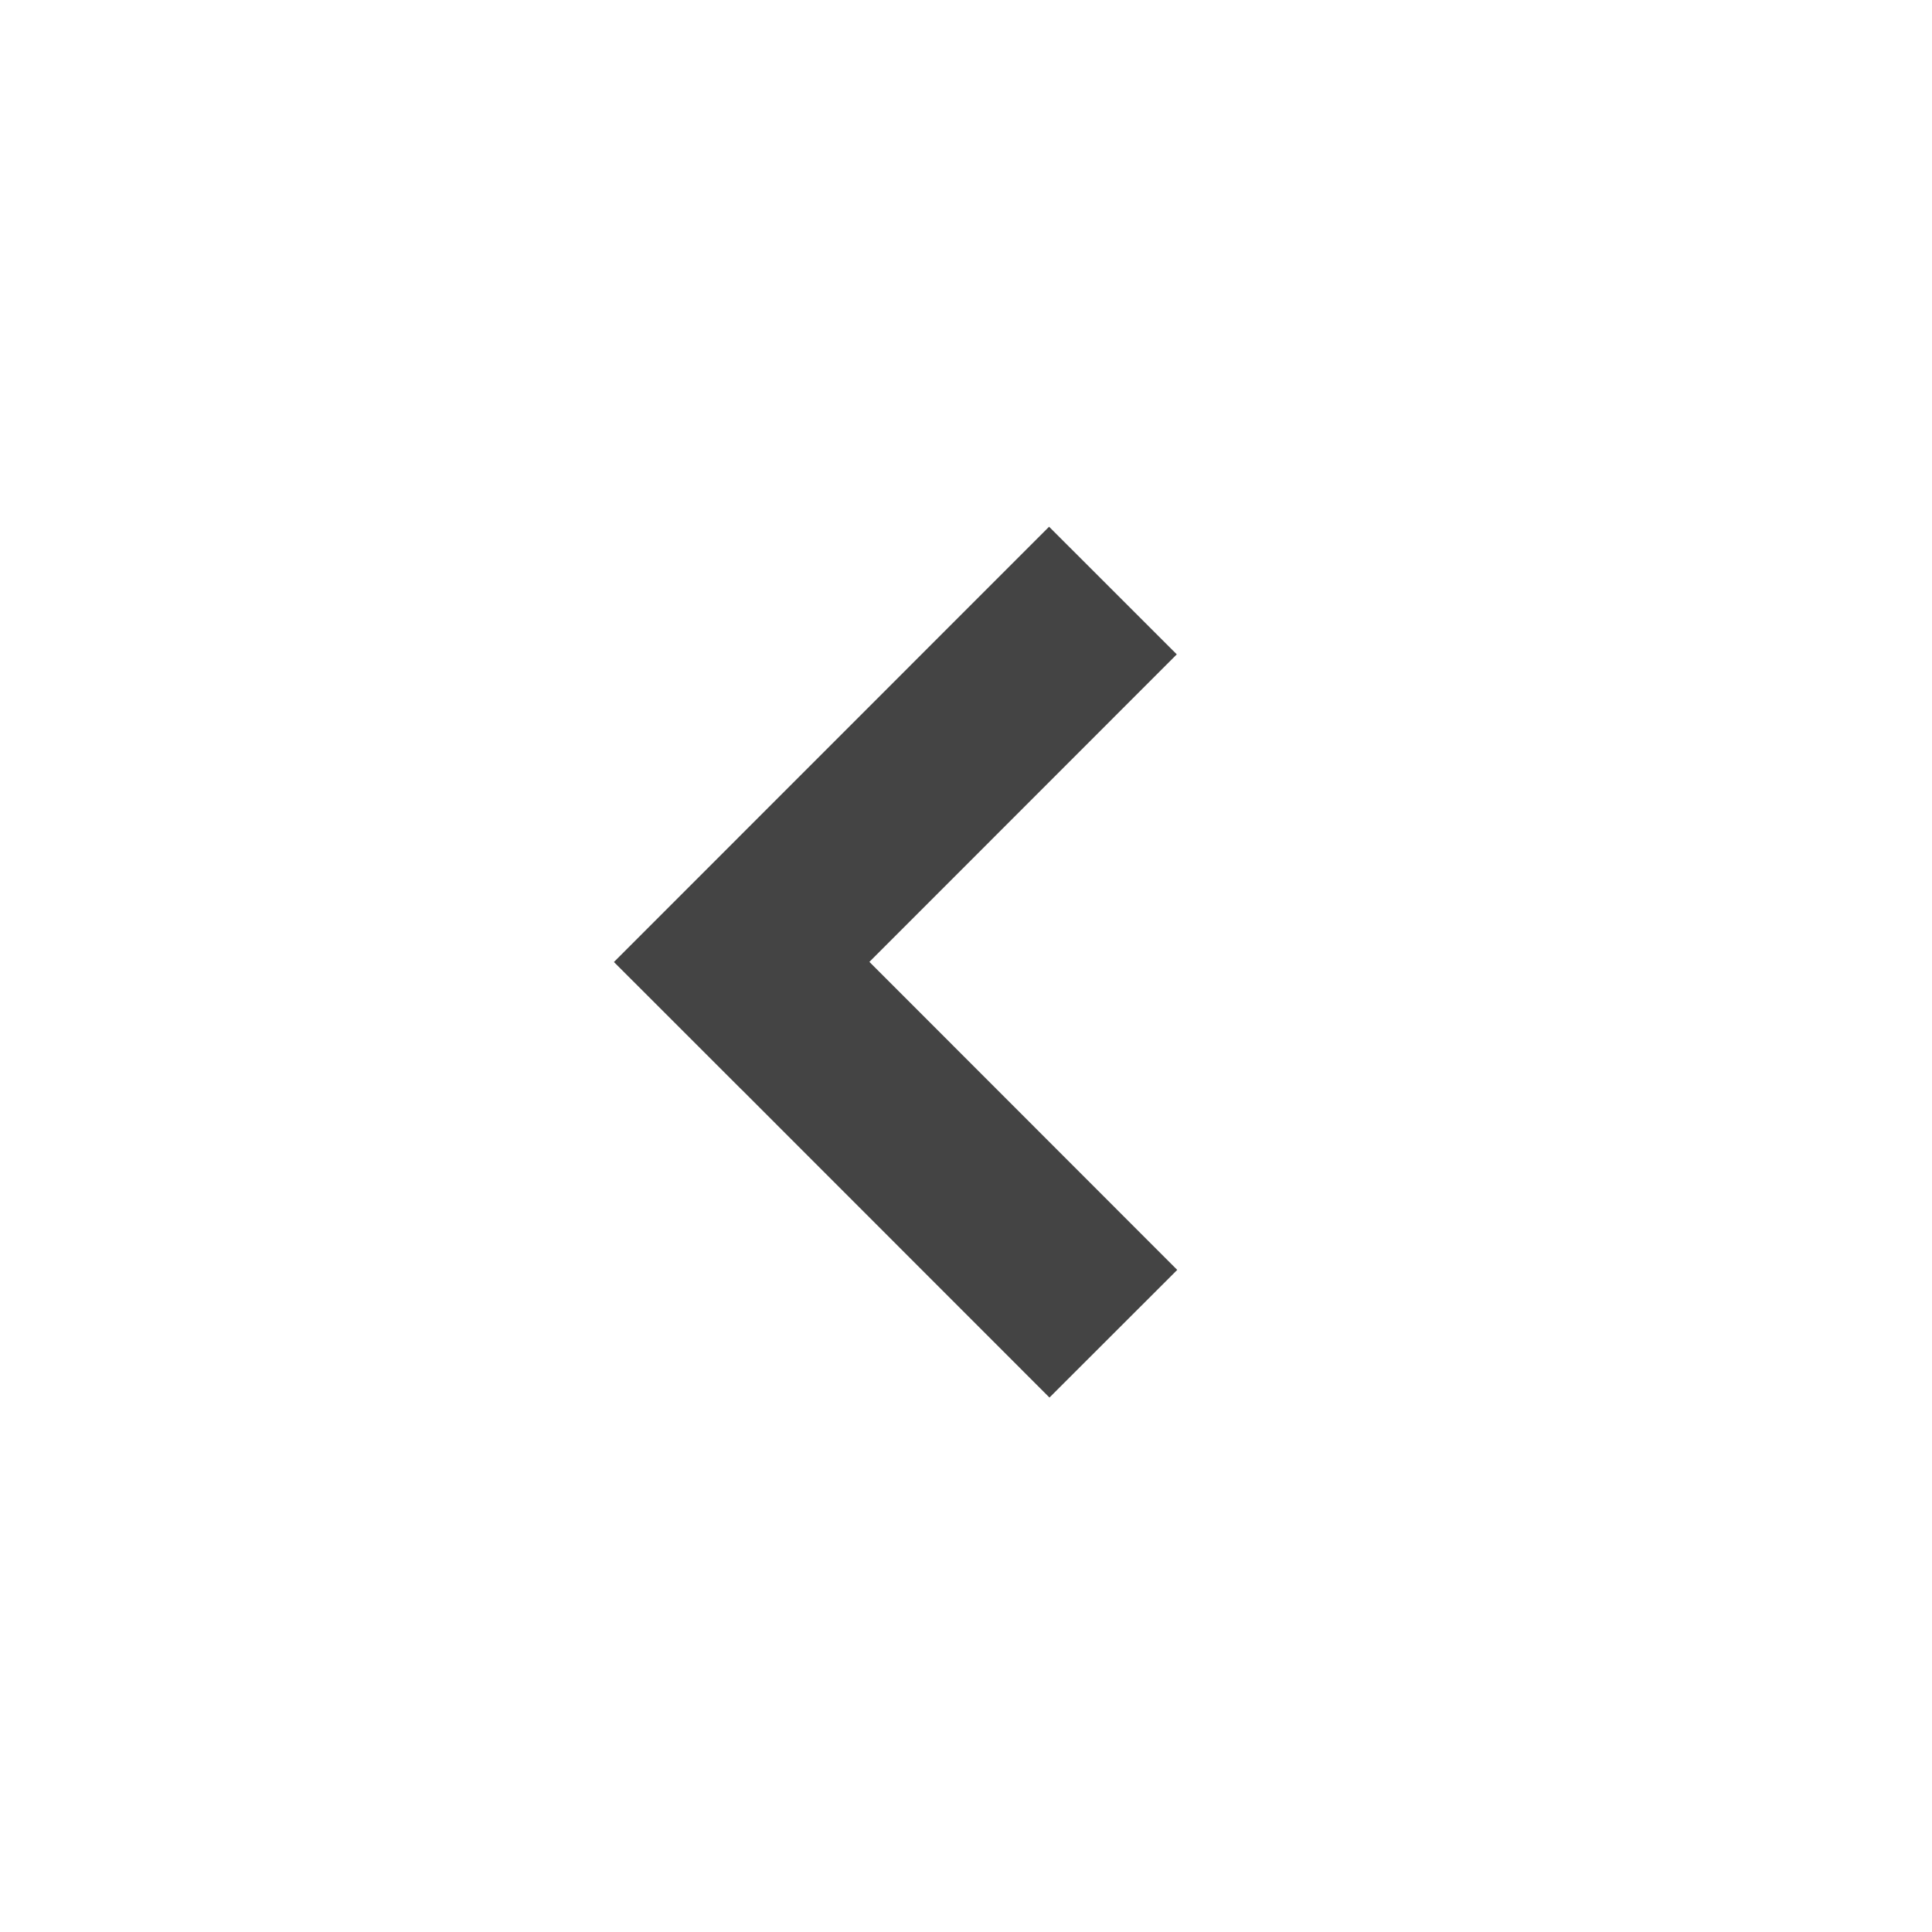
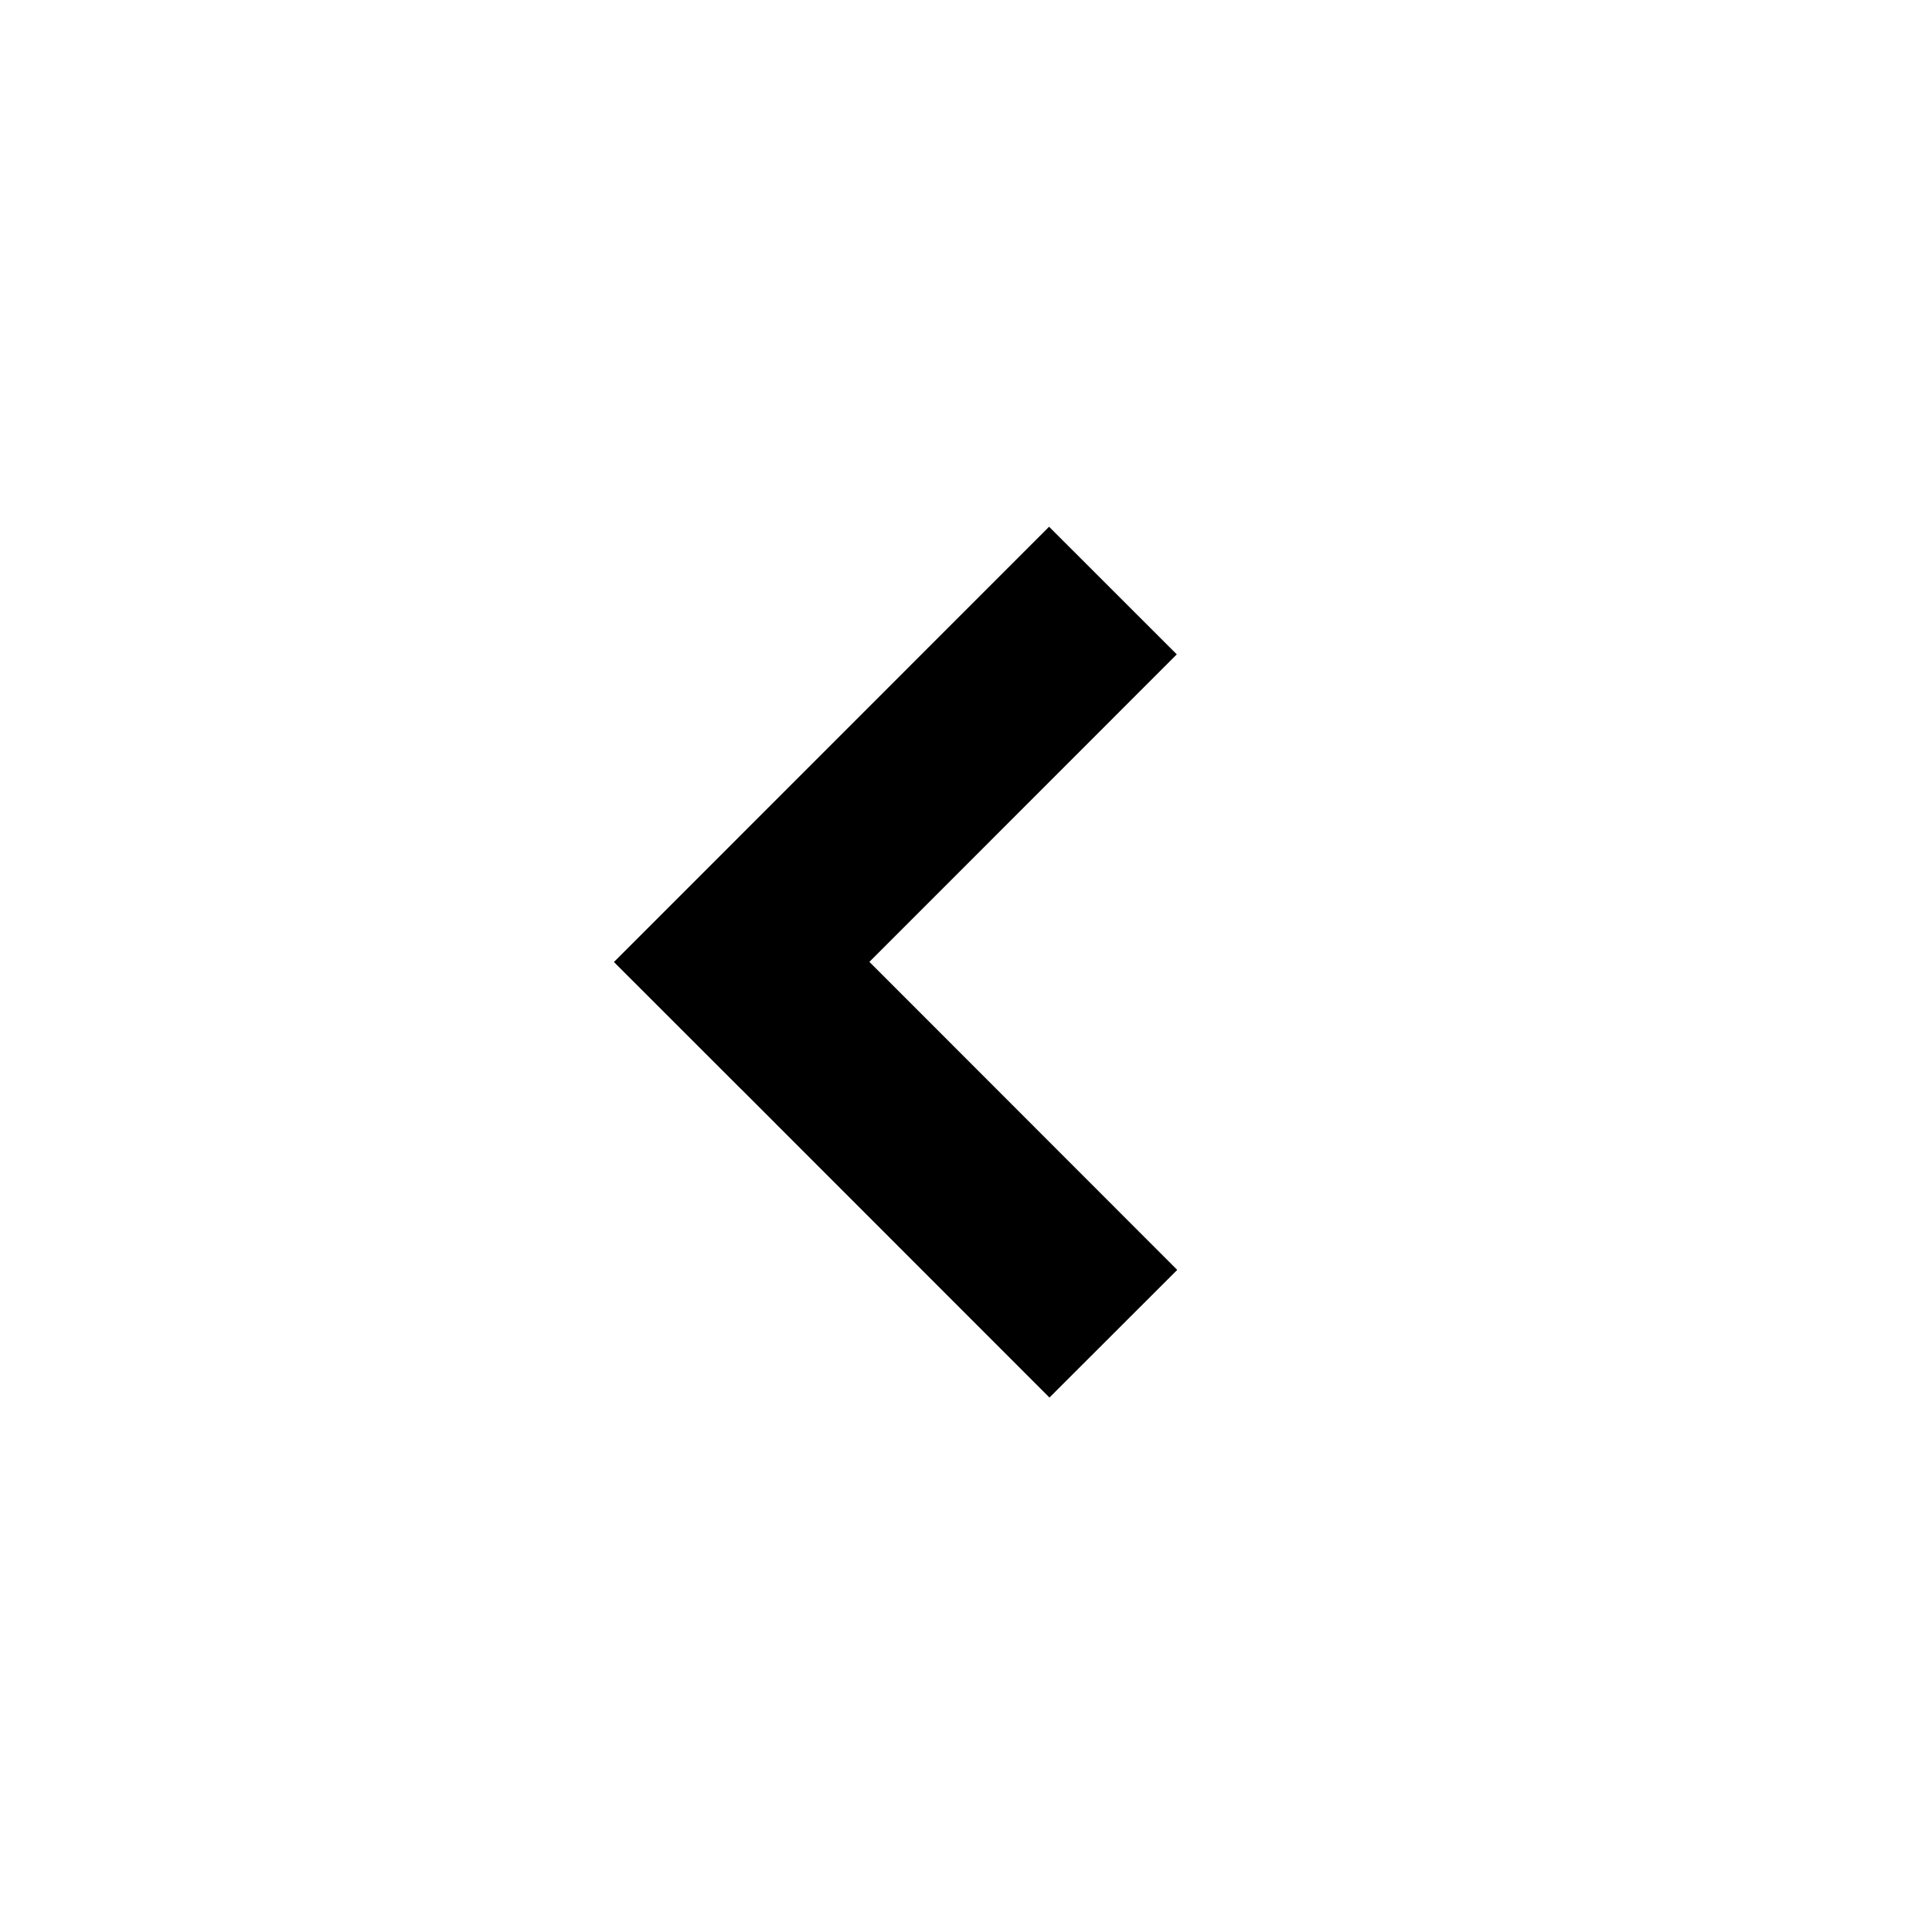
<svg xmlns="http://www.w3.org/2000/svg" version="1.1" width="30" height="30" viewBox="0 0 30 30">
-   <path fill="#444" d="M11.515 16.919l0.001-0 4.78 4.782 1.984-1.982-4.78-4.783 4.773-4.775-1.983-1.982-6.757 6.759z" />
+   <path d="M11.515 16.919l0.001-0 4.78 4.782 1.984-1.982-4.78-4.783 4.773-4.775-1.983-1.982-6.757 6.759z" />
</svg>
